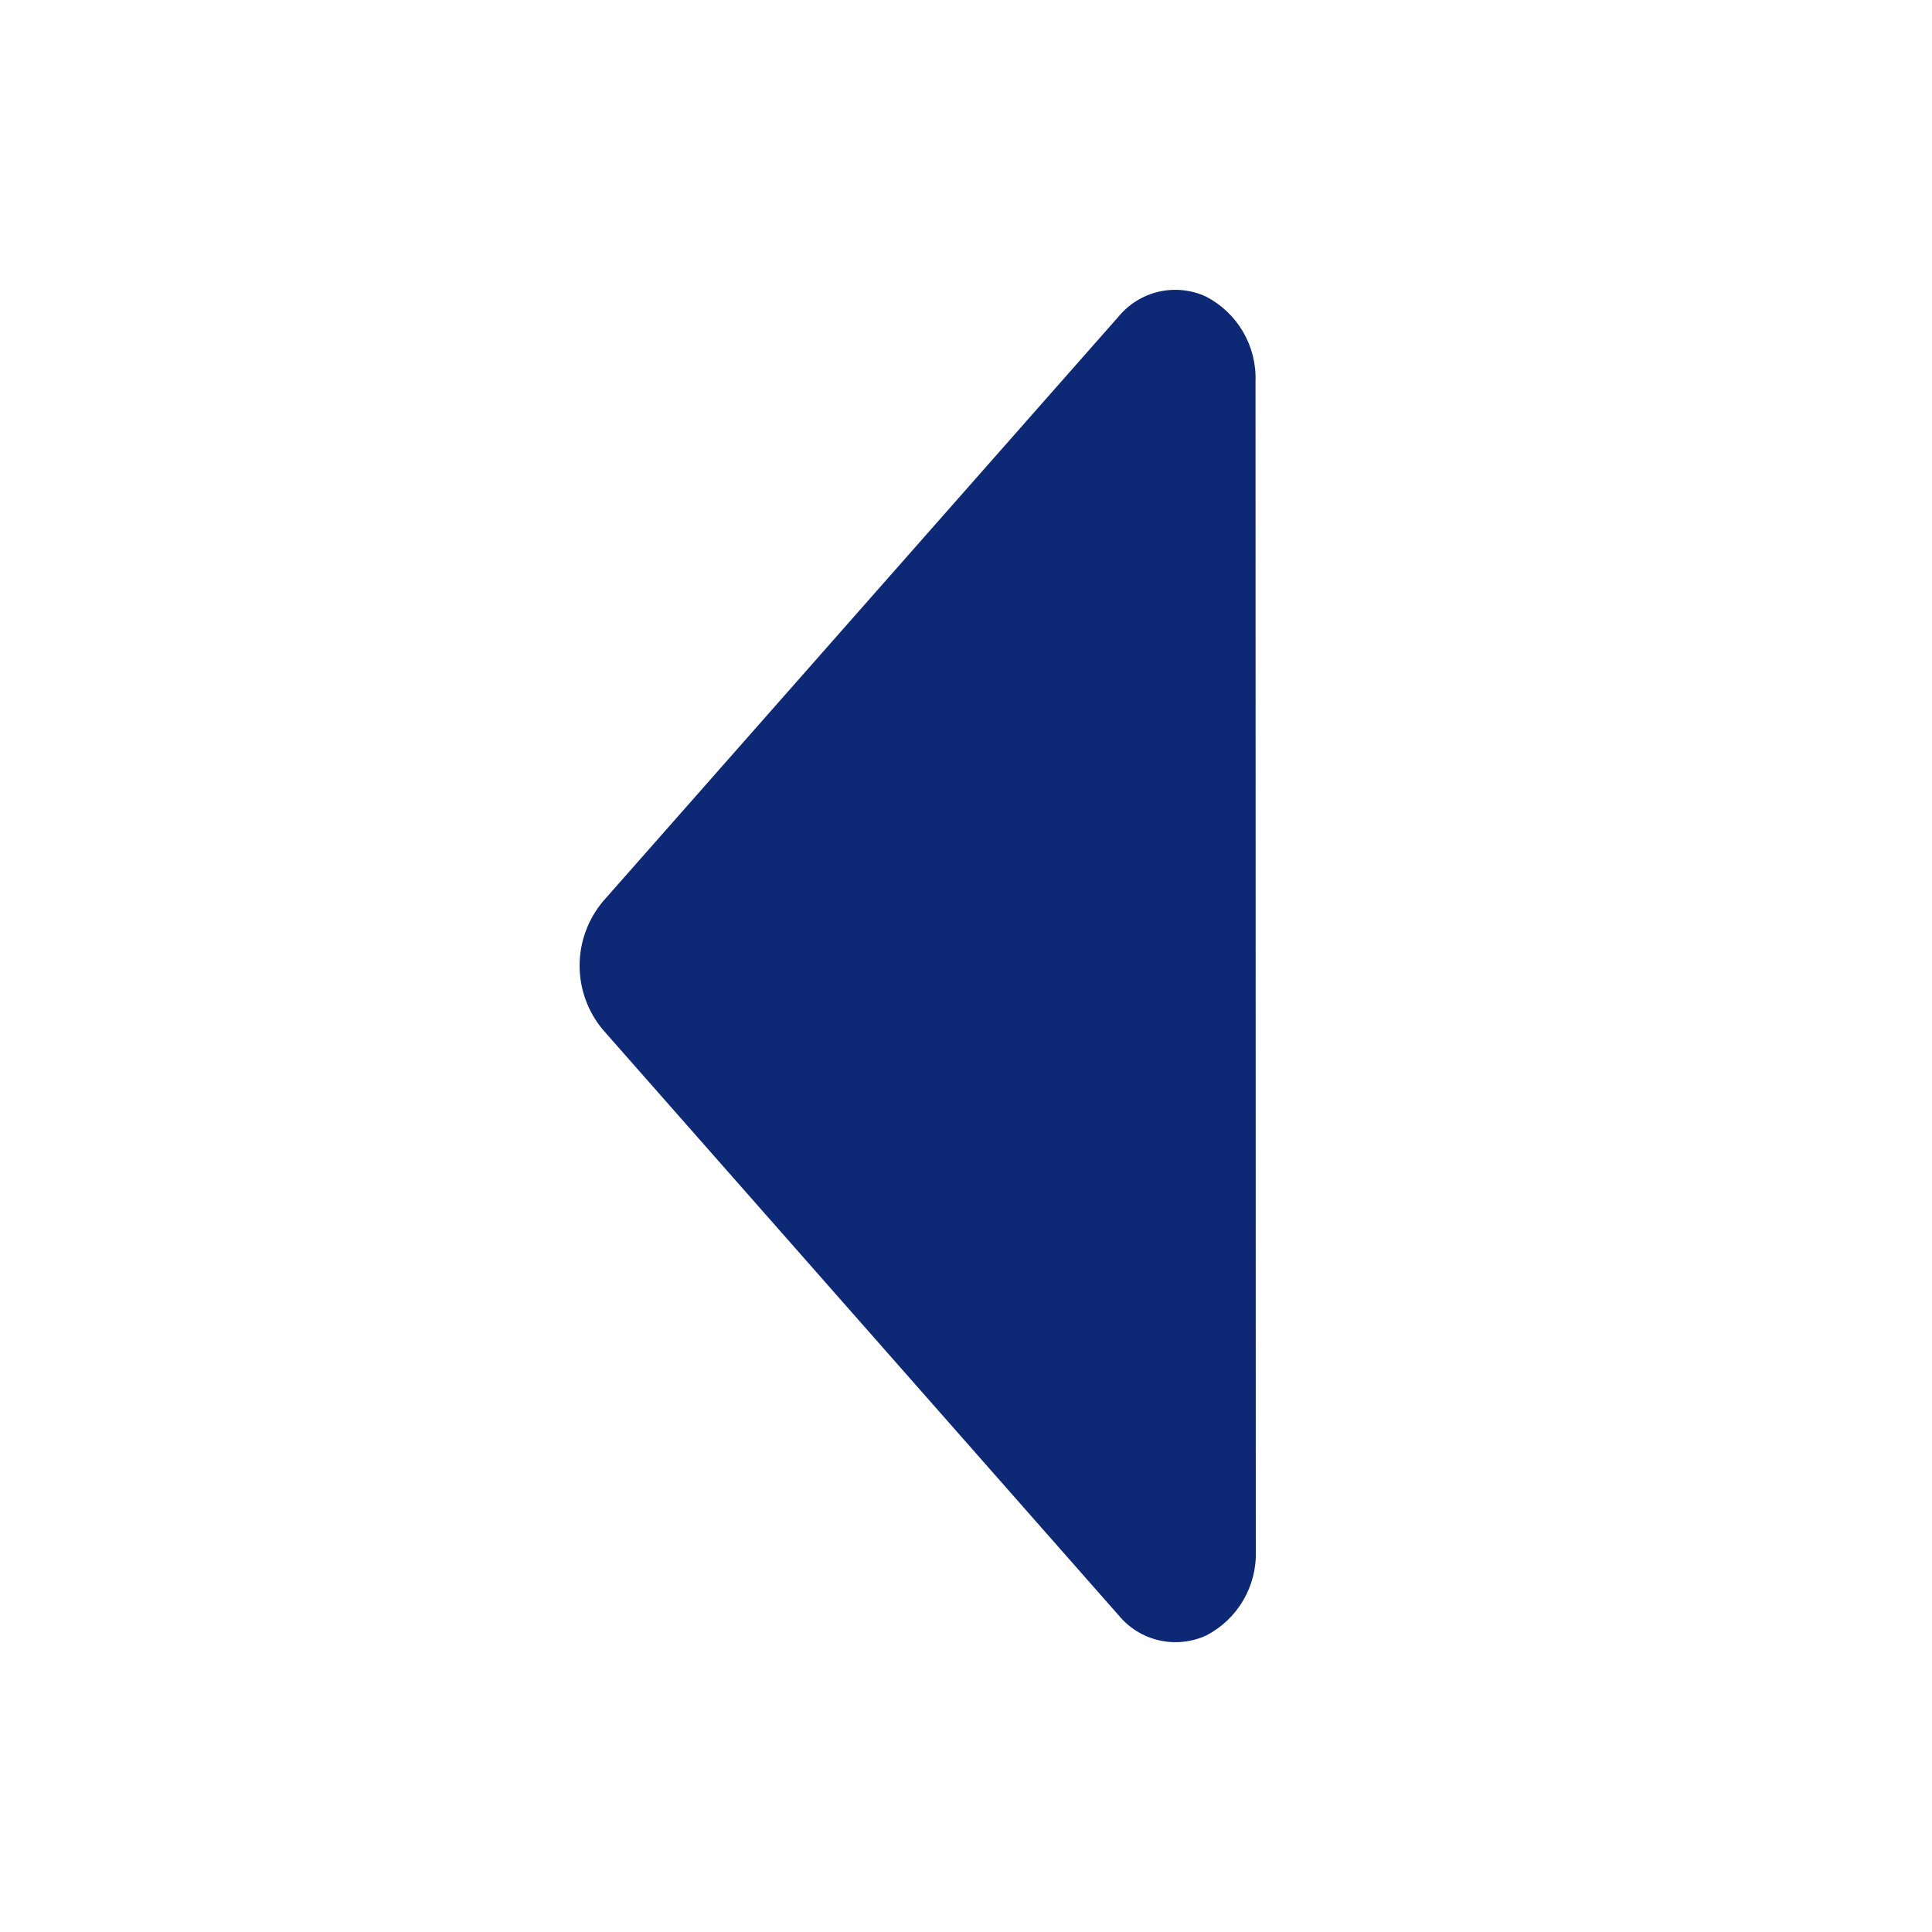
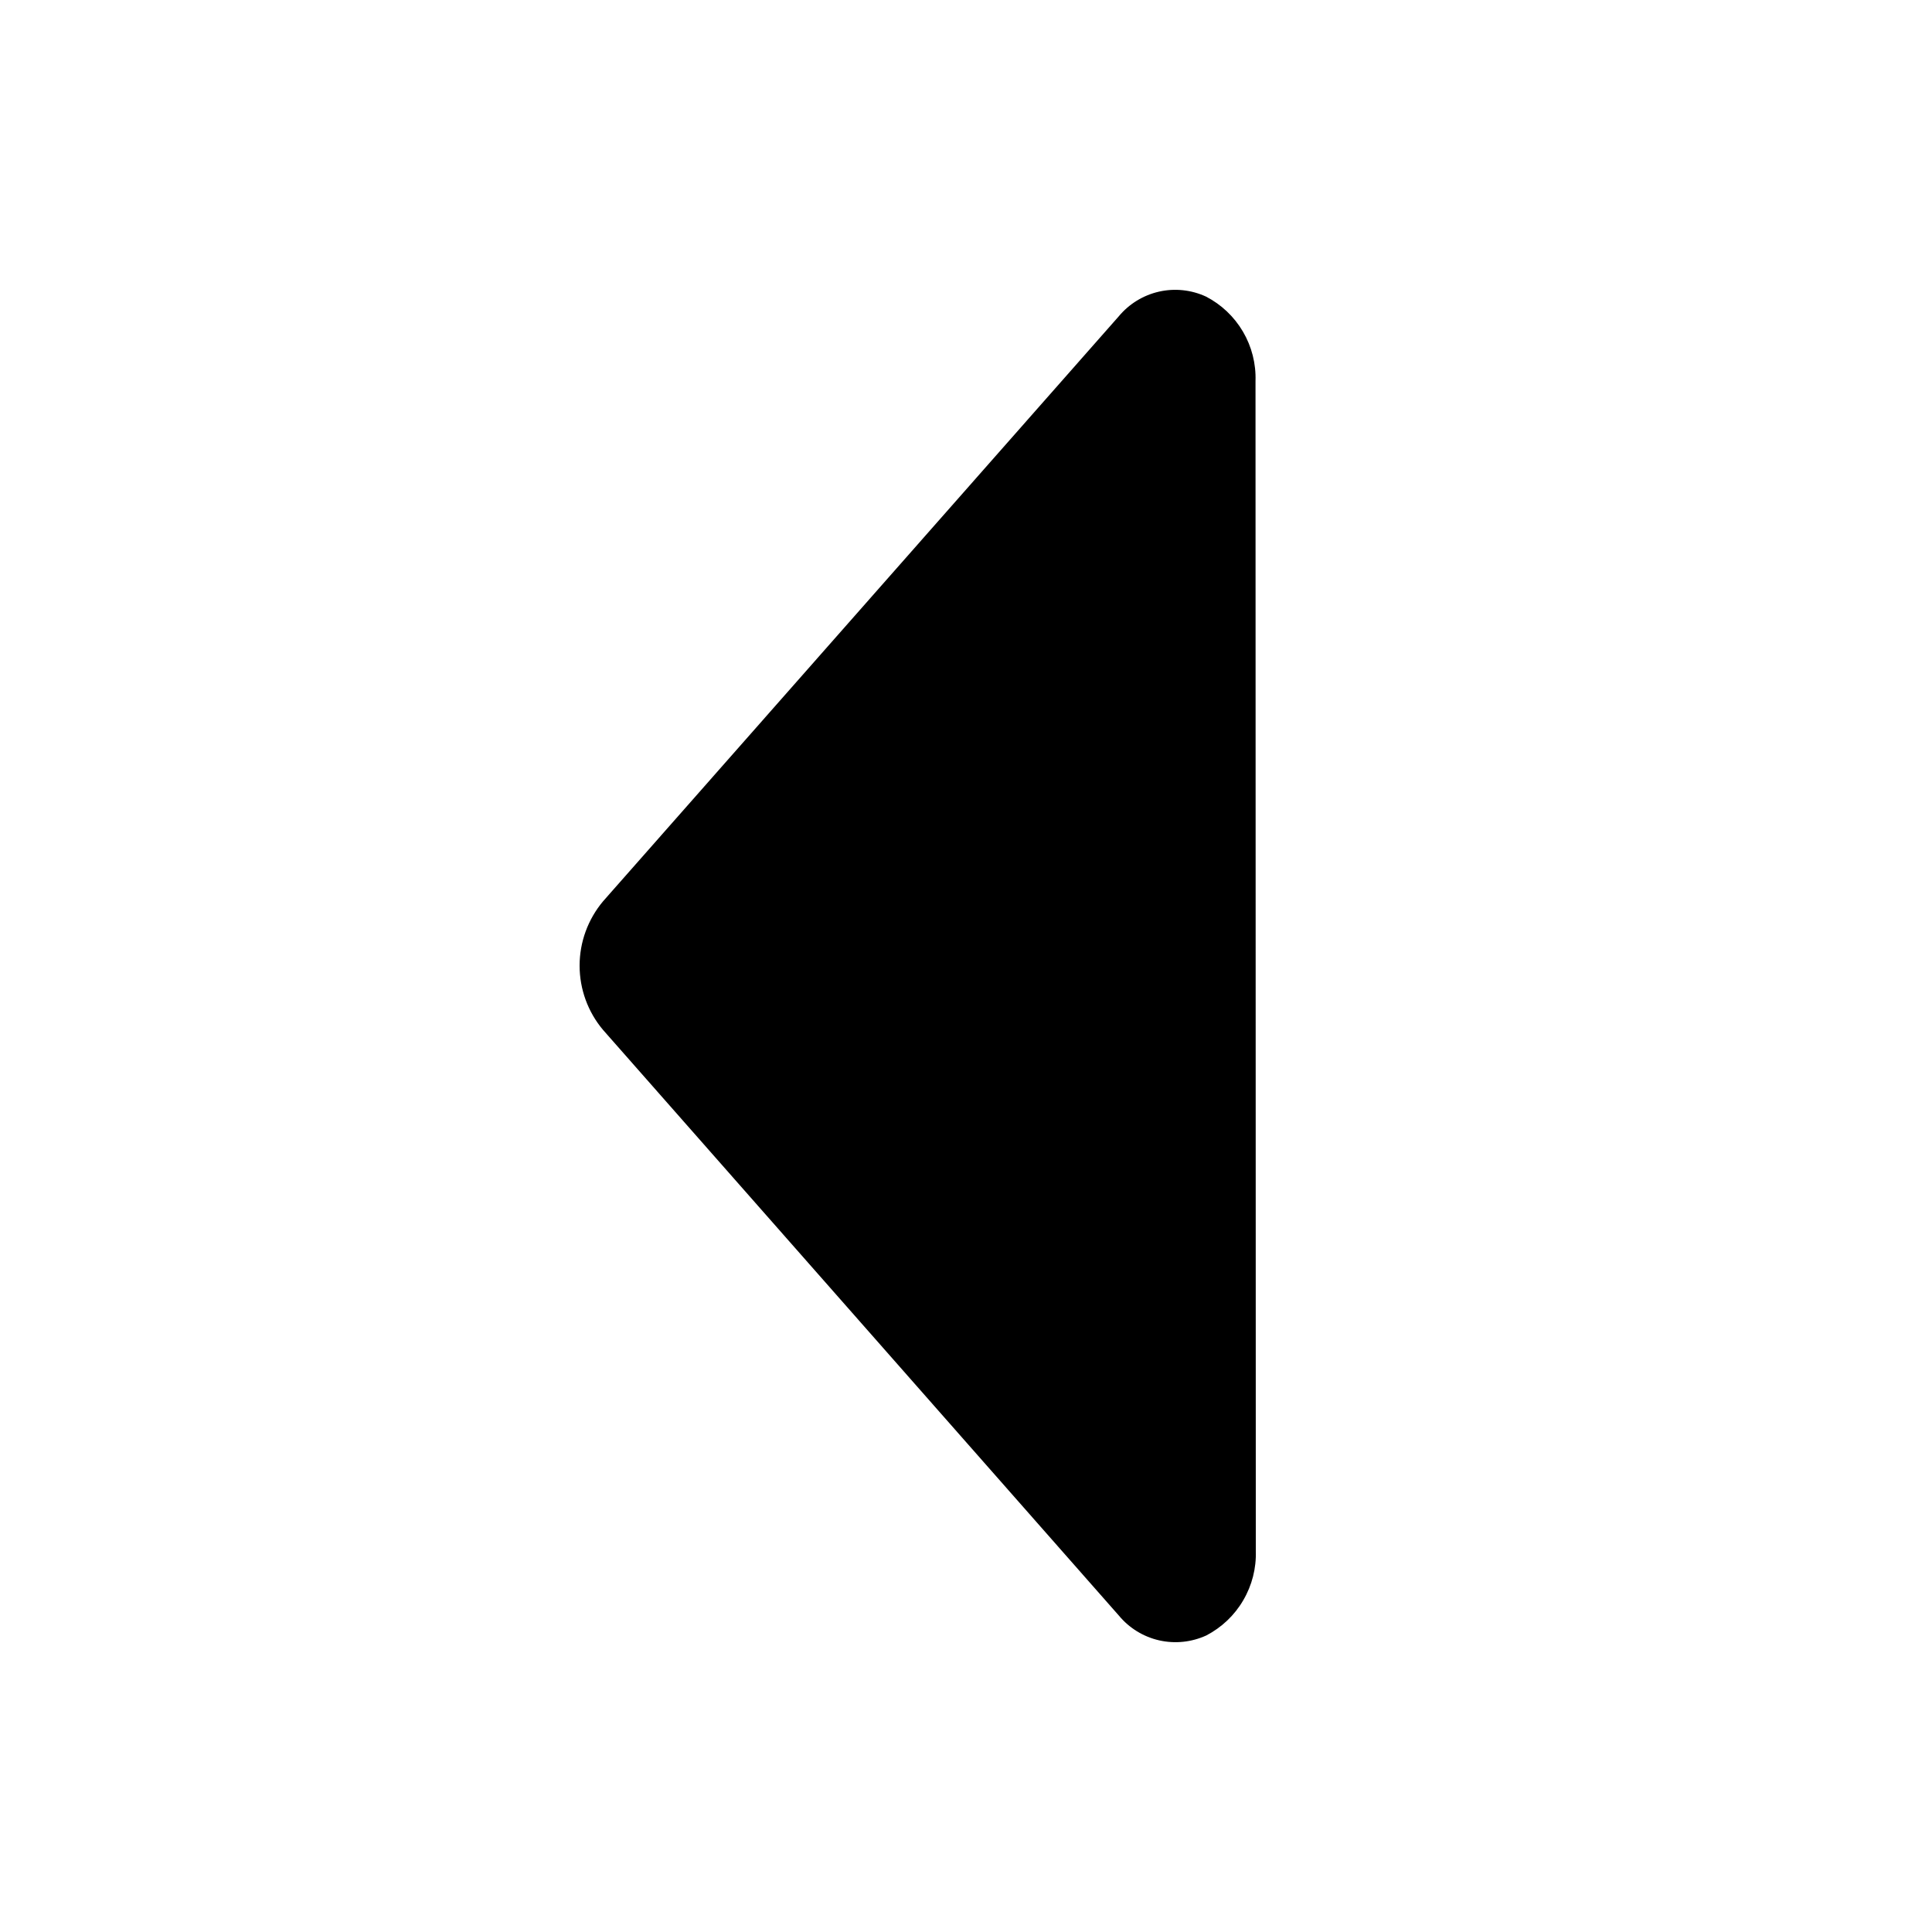
<svg xmlns="http://www.w3.org/2000/svg" width="20" height="20" viewBox="0 0 20 20" fill="none">
-   <path d="M13 16.055C13.006 16.234 12.961 16.411 12.87 16.566C12.78 16.721 12.647 16.847 12.488 16.93C12.335 17 12.164 17.018 12 16.981C11.837 16.944 11.69 16.854 11.583 16.725L6.243 10.662C6.086 10.476 6 10.24 6 9.996C6 9.753 6.086 9.517 6.243 9.33L11.581 3.275C11.688 3.146 11.835 3.056 11.998 3.019C12.161 2.982 12.332 3 12.484 3.07C12.643 3.152 12.776 3.278 12.867 3.433C12.958 3.588 13.003 3.765 12.997 3.945L13 16.055Z" fill="#0D2976" />
+   <path d="M13 16.055C13.006 16.234 12.961 16.411 12.87 16.566C12.78 16.721 12.647 16.847 12.488 16.93C12.335 17 12.164 17.018 12 16.981C11.837 16.944 11.69 16.854 11.583 16.725L6.243 10.662C6.086 10.476 6 10.24 6 9.996C6 9.753 6.086 9.517 6.243 9.33L11.581 3.275C11.688 3.146 11.835 3.056 11.998 3.019C12.161 2.982 12.332 3 12.484 3.07C12.643 3.152 12.776 3.278 12.867 3.433C12.958 3.588 13.003 3.765 12.997 3.945L13 16.055Z" fill="currentColor" />
</svg>
